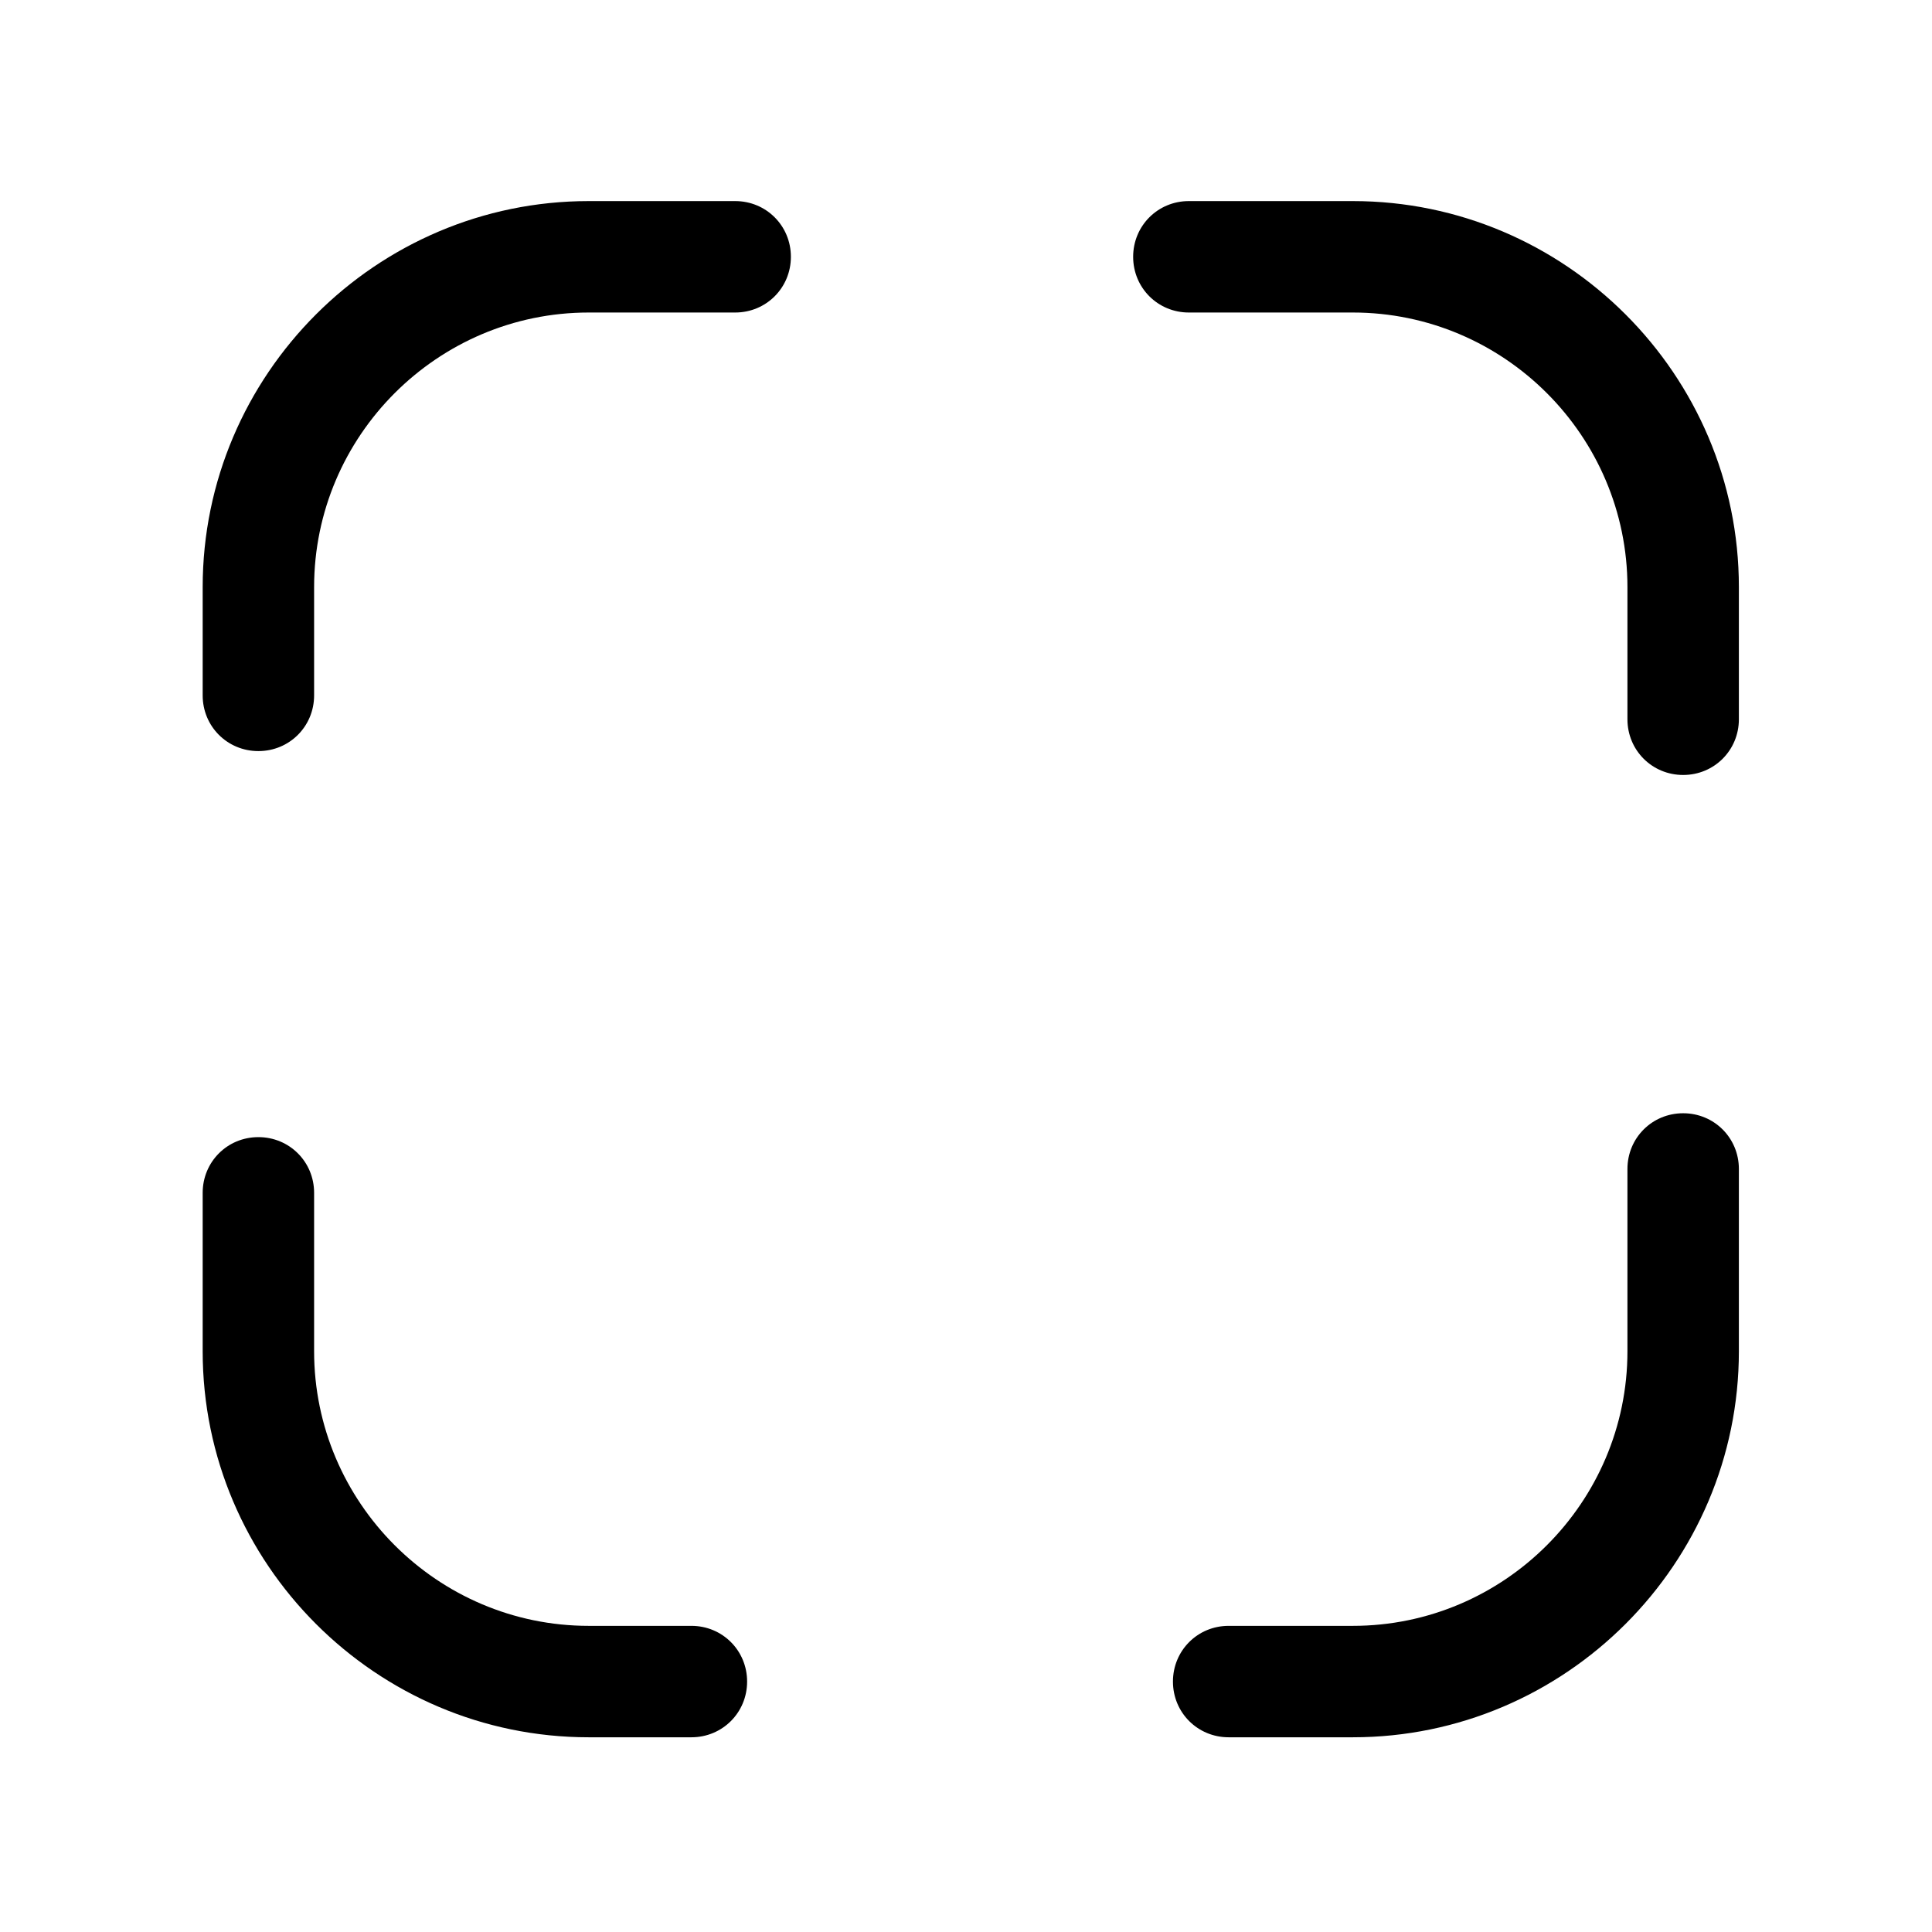
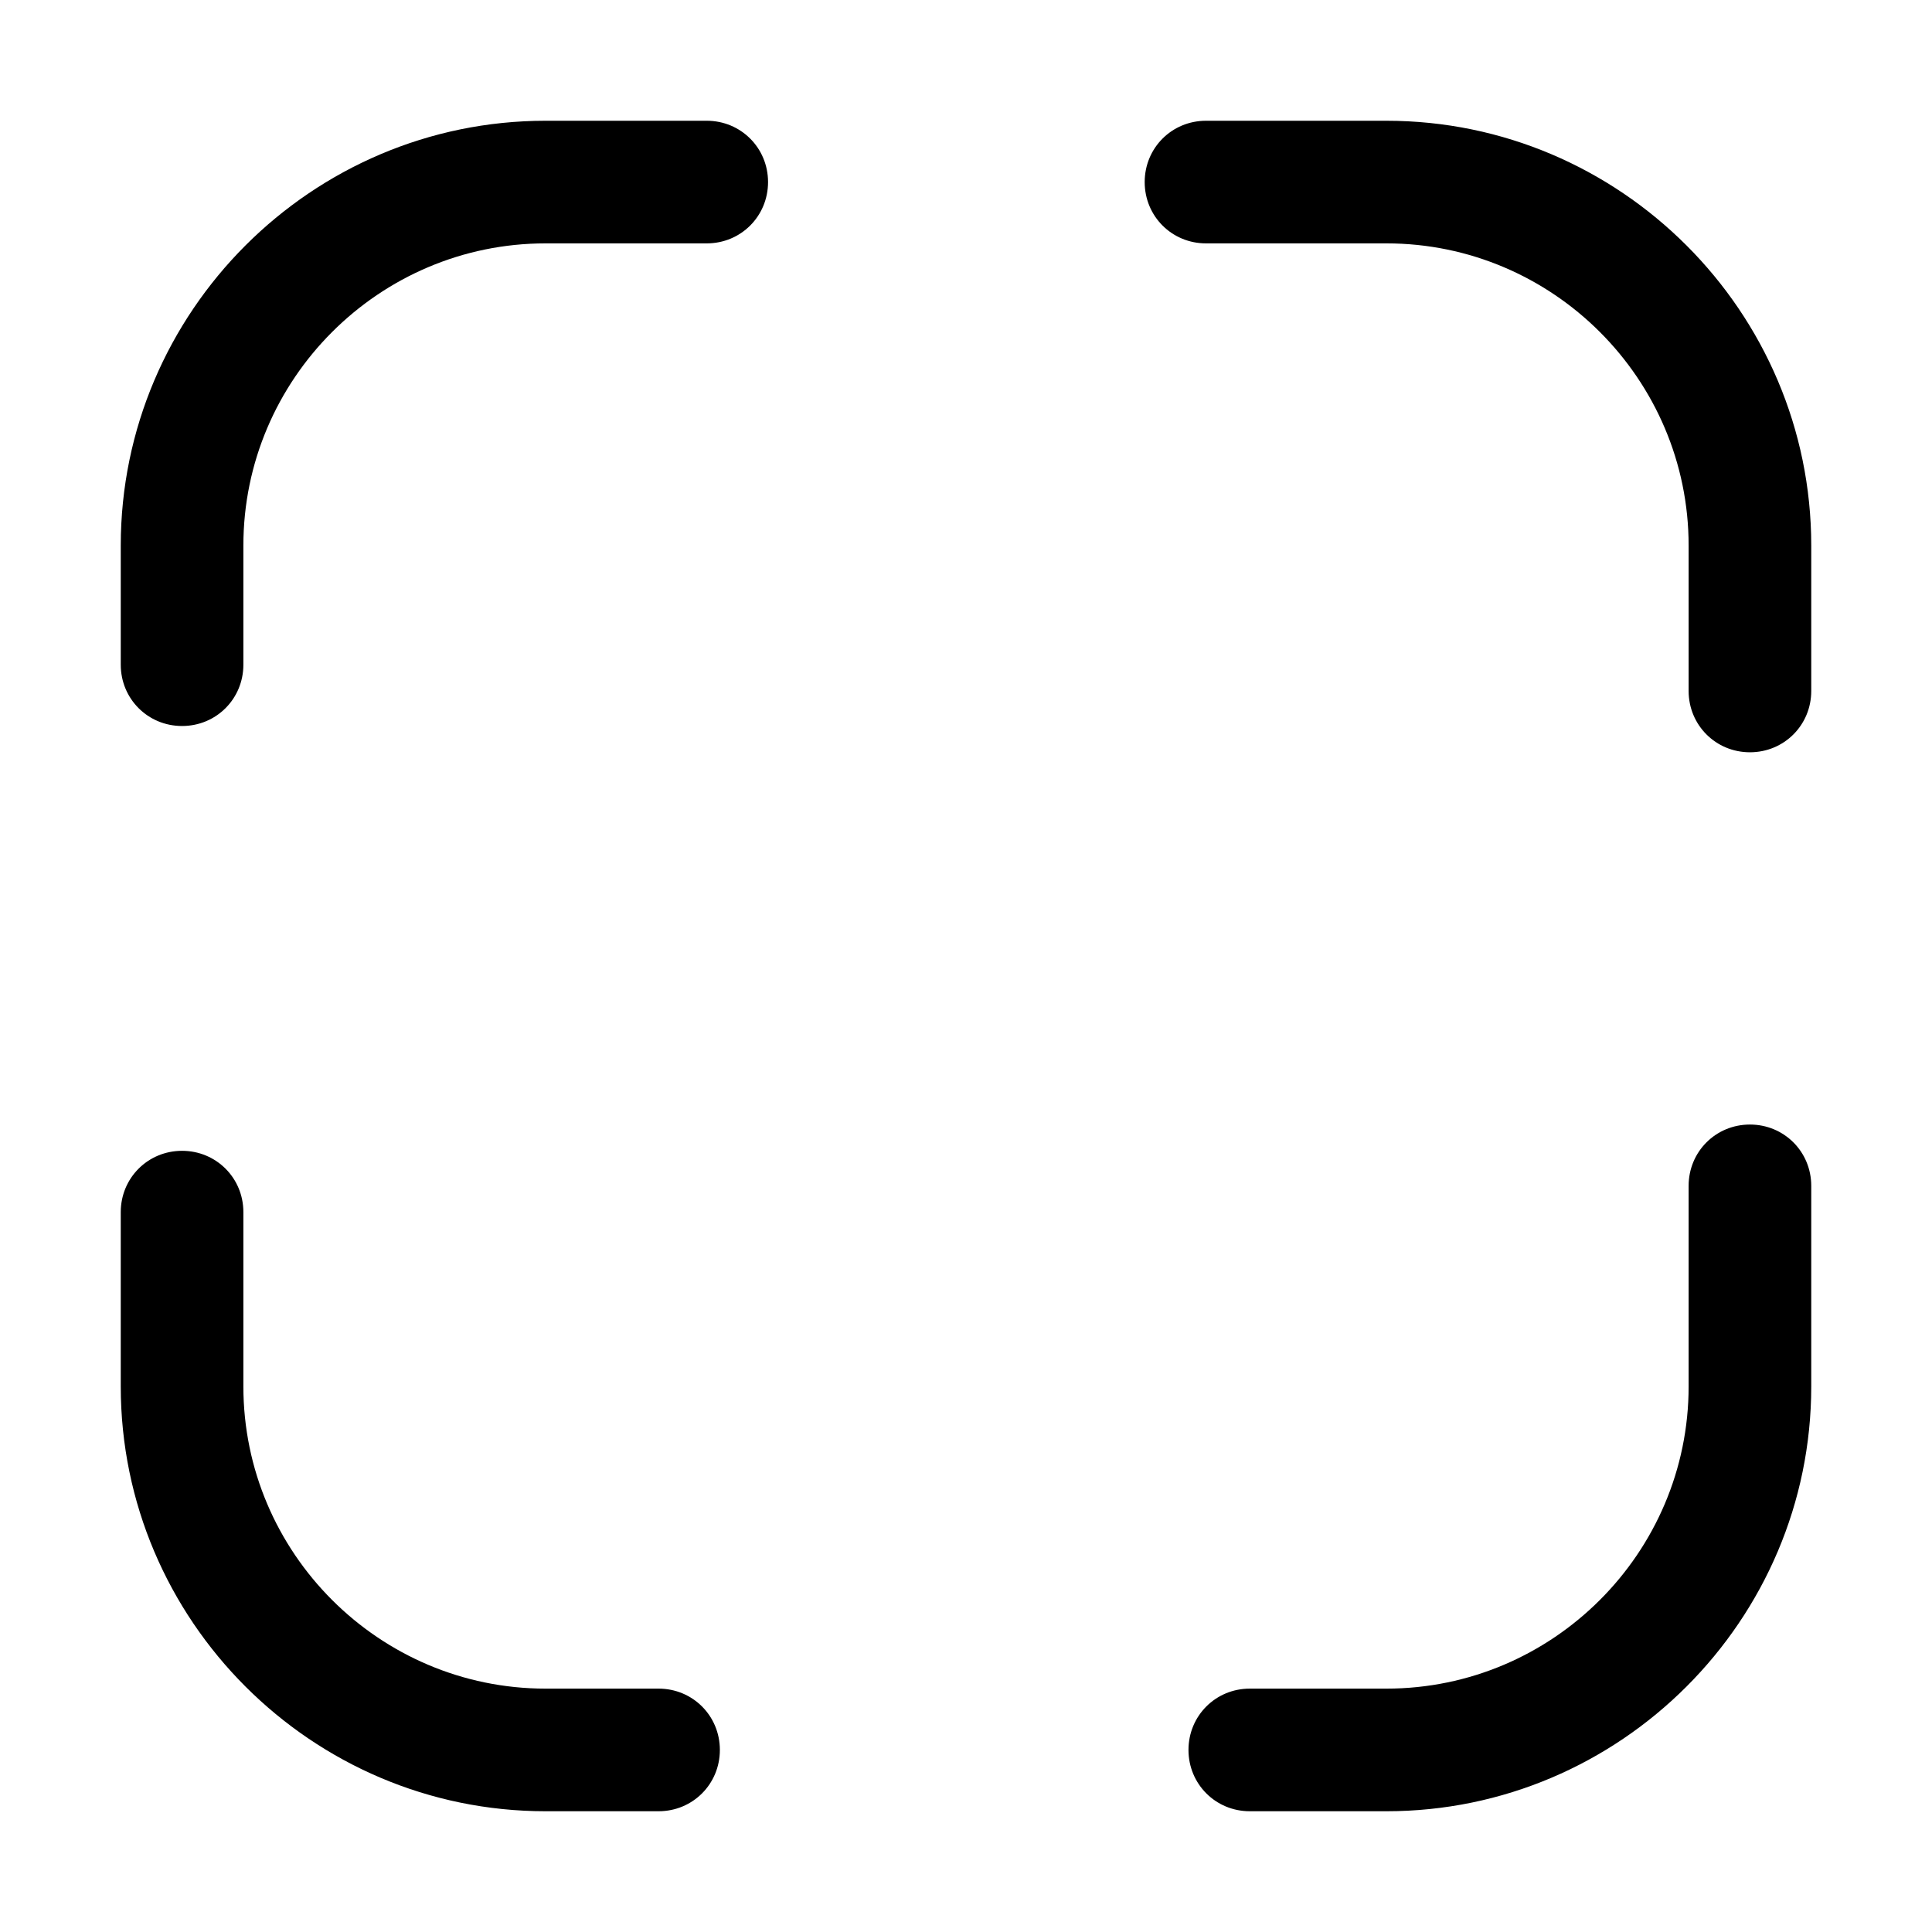
<svg xmlns="http://www.w3.org/2000/svg" fill="currentColor" class="icon" viewBox="0 0 1024 1024">
-   <path d="M136.953 398.094C120.5 398.094 107.422 385.016 107.422 368.562V311.188C107.422 198.547 199.391 106.578 312.031 106.578H389.656C406.109 106.578 419.188 119.656 419.188 136.109S406.109 165.641 389.656 165.641H312.031C231.875 165.641 166.484 231.031 166.484 311.188V368.562C166.484 385.016 153.406 398.094 136.953 398.094M366.453 920.797H312.031C199.391 920.797 107.422 828.828 107.422 716.188V632.234C107.422 615.781 120.5 602.703 136.953 602.703S166.484 615.781 166.484 632.234V716.188C166.484 796.344 231.875 861.734 312.031 861.734H366.453C382.906 861.734 395.984 874.812 395.984 891.266S382.906 920.797 366.453 920.797M717.031 920.797H651.219C634.766 920.797 621.688 907.719 621.688 891.266S634.766 861.734 651.219 861.734H717.031C797.188 861.734 862.578 796.344 862.578 716.188V619.578C862.578 603.125 875.656 590.047 892.109 590.047S921.641 603.125 921.641 619.578V716.188C921.641 828.828 829.672 920.797 717.031 920.797M892.109 410.75C875.656 410.75 862.578 397.672 862.578 381.219V311.188C862.578 231.031 797.188 165.641 717.031 165.641H630.125C613.672 165.641 600.594 152.562 600.594 136.109S613.672 106.578 630.125 106.578H717.031C829.672 106.578 921.641 198.547 921.641 311.188V381.219C921.641 397.672 908.562 410.75 892.109 410.75" />
+   <path d="M96.499 384.797C78.394 384.797 64.002 370.405 64.002 352.3V289.162C64.002 165.208 165.208 64.002 289.163 64.002H374.583C392.688 64.002 407.08 78.393 407.08 96.499S392.688 128.997 374.584 128.997H289.16C200.954 128.997 128.995 200.954 128.995 289.162V352.3C128.995 370.405 114.604 384.796 96.499 384.796M349.049 959.998H289.16C165.207 959.998 64 858.792 64 734.838V642.453C64 624.347 78.393 609.957 96.498 609.957S128.995 624.347 128.995 642.453V734.838C128.995 823.046 200.954 895.003 289.16 895.003H349.048C367.154 895.003 381.545 909.395 381.545 927.501S367.154 959.997 349.049 959.997M734.837 959.997H662.418C644.312 959.997 629.919 945.607 629.919 927.501S644.312 895.003 662.418 895.003H734.84C823.047 895.003 895.005 823.046 895.005 734.838V628.526C895.005 610.42 909.396 596.029 927.502 596.029S960 610.42 960 628.526V734.839C960 858.792 858.793 959.998 734.84 959.998M927.502 398.724C909.396 398.724 895.006 384.332 895.006 366.227V289.162C895.006 200.954 823.047 128.997 734.84 128.997H639.205C621.099 128.997 606.708 114.605 606.708 96.499S621.099 64.003 639.205 64.003H734.84C858.793 64.003 960 165.208 960 289.162V366.226C960 384.332 945.608 398.724 927.502 398.724" />
</svg>
